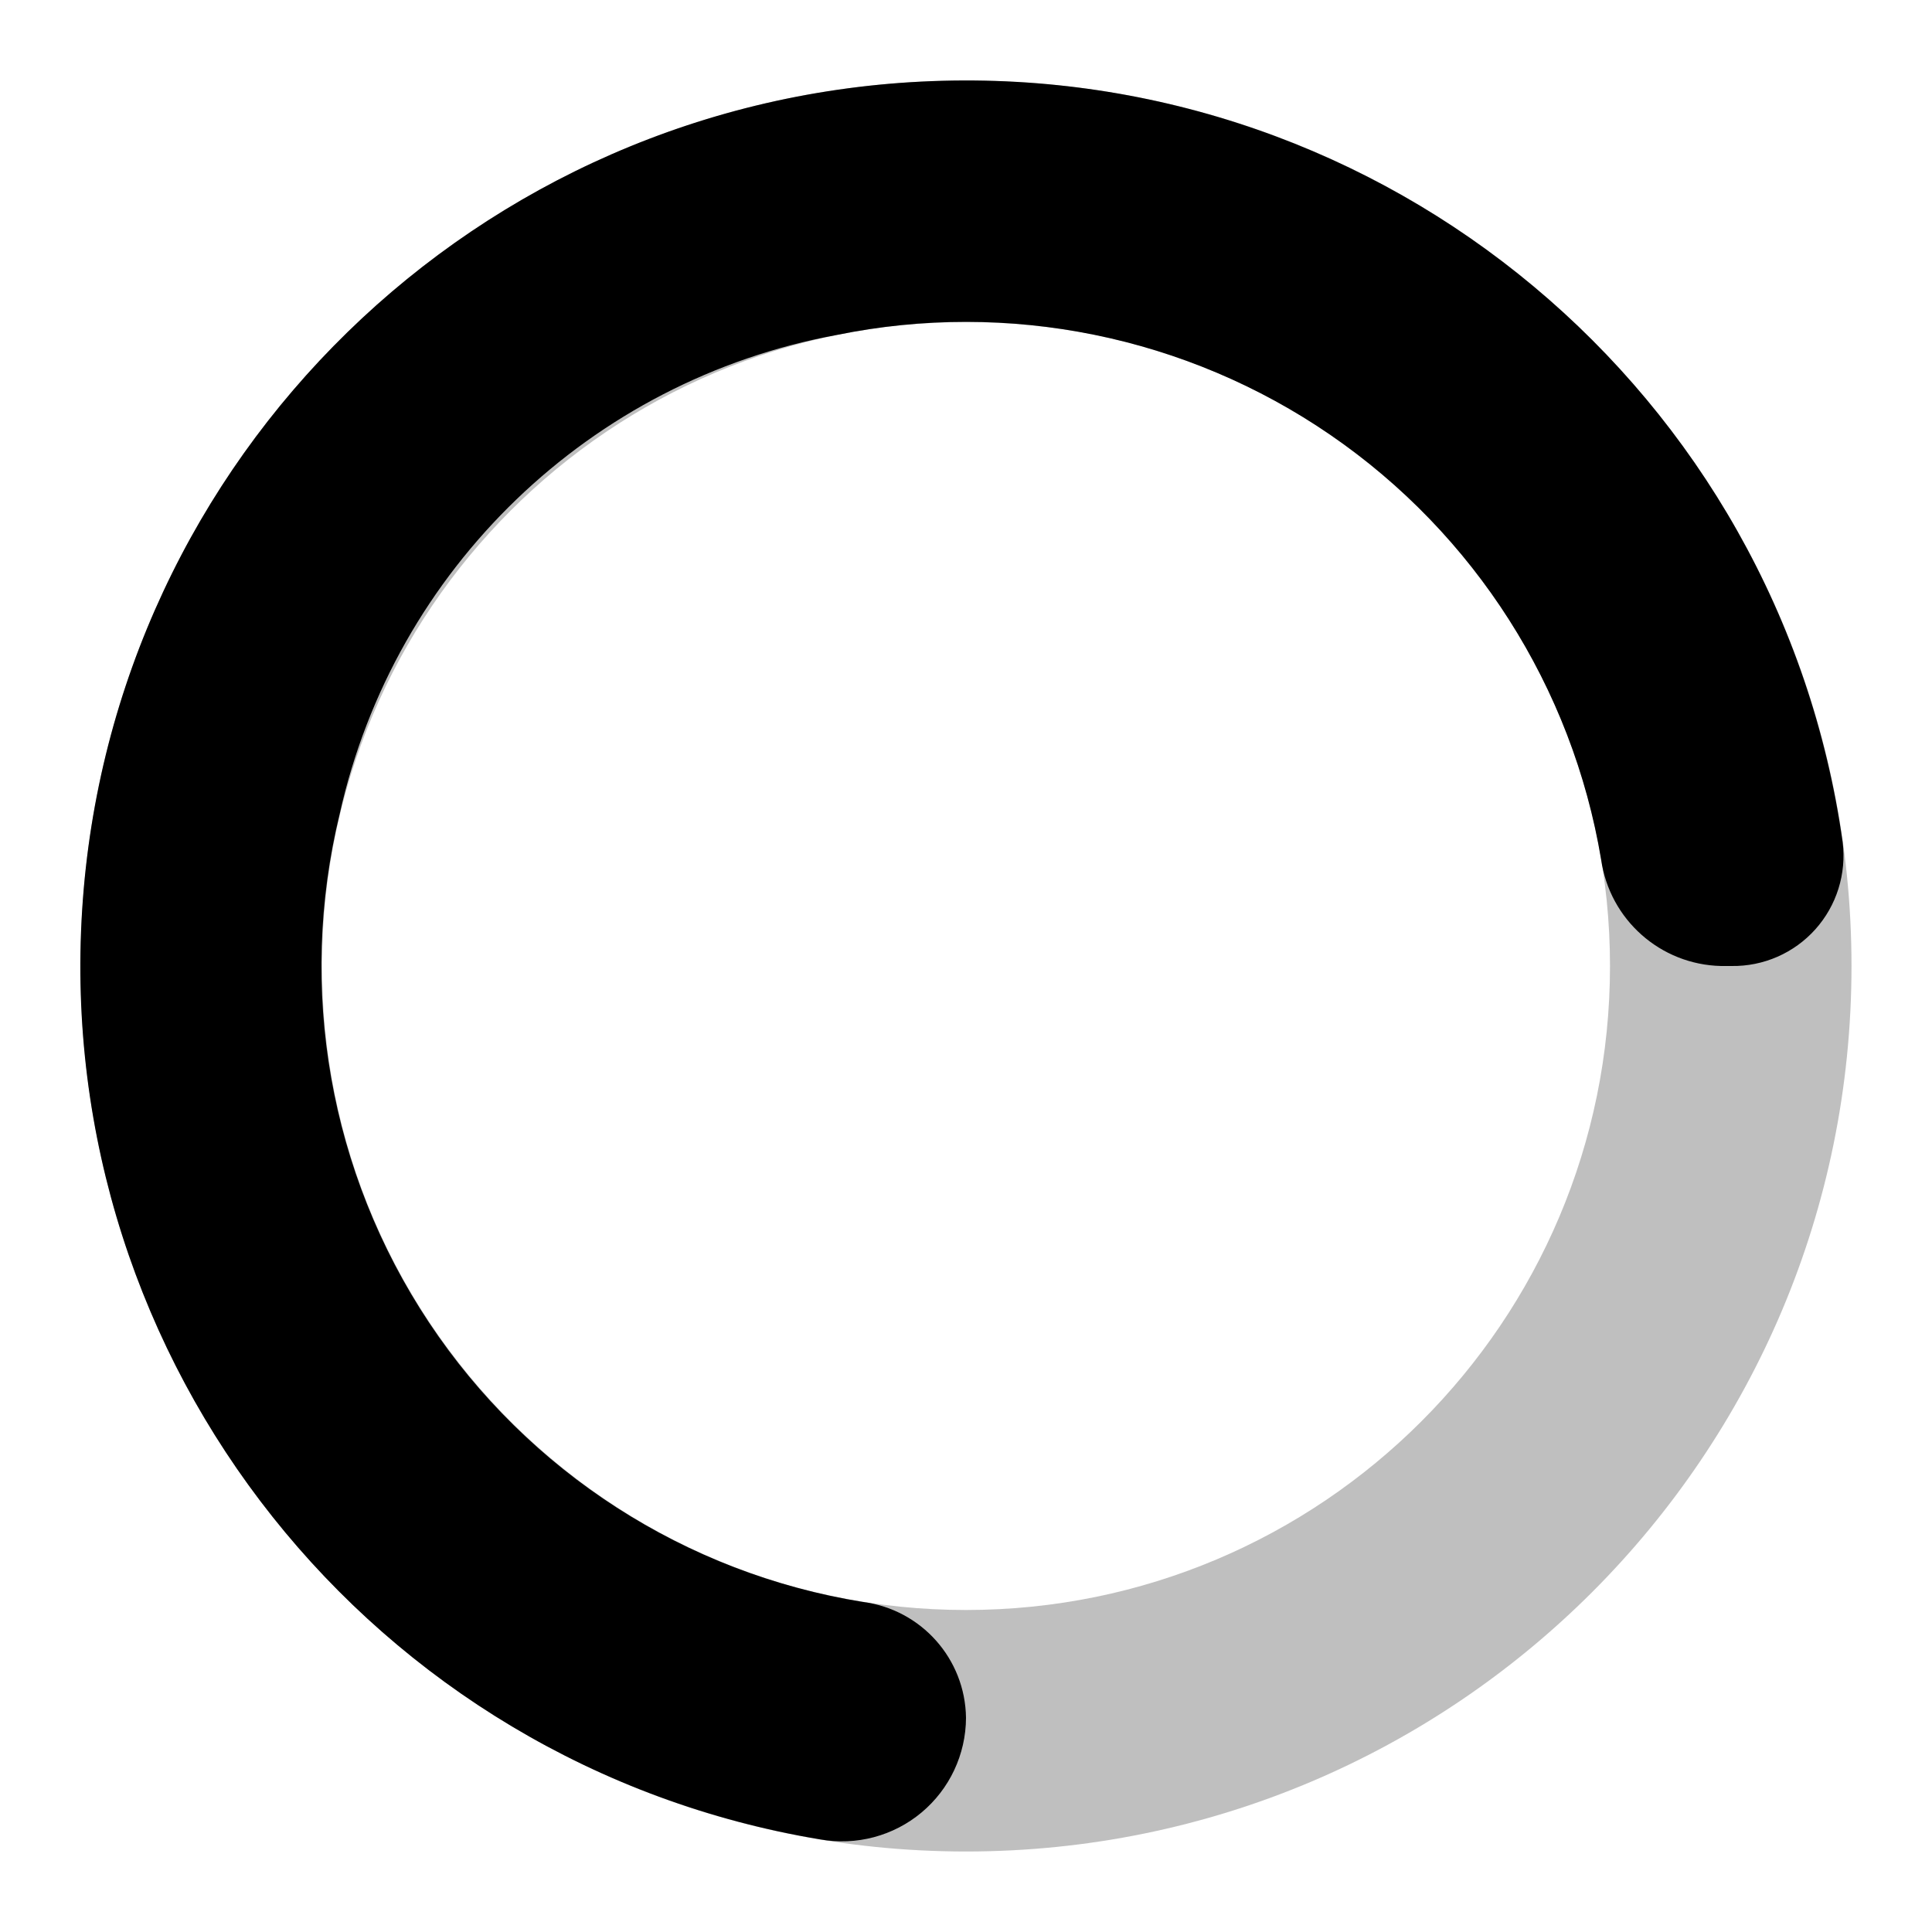
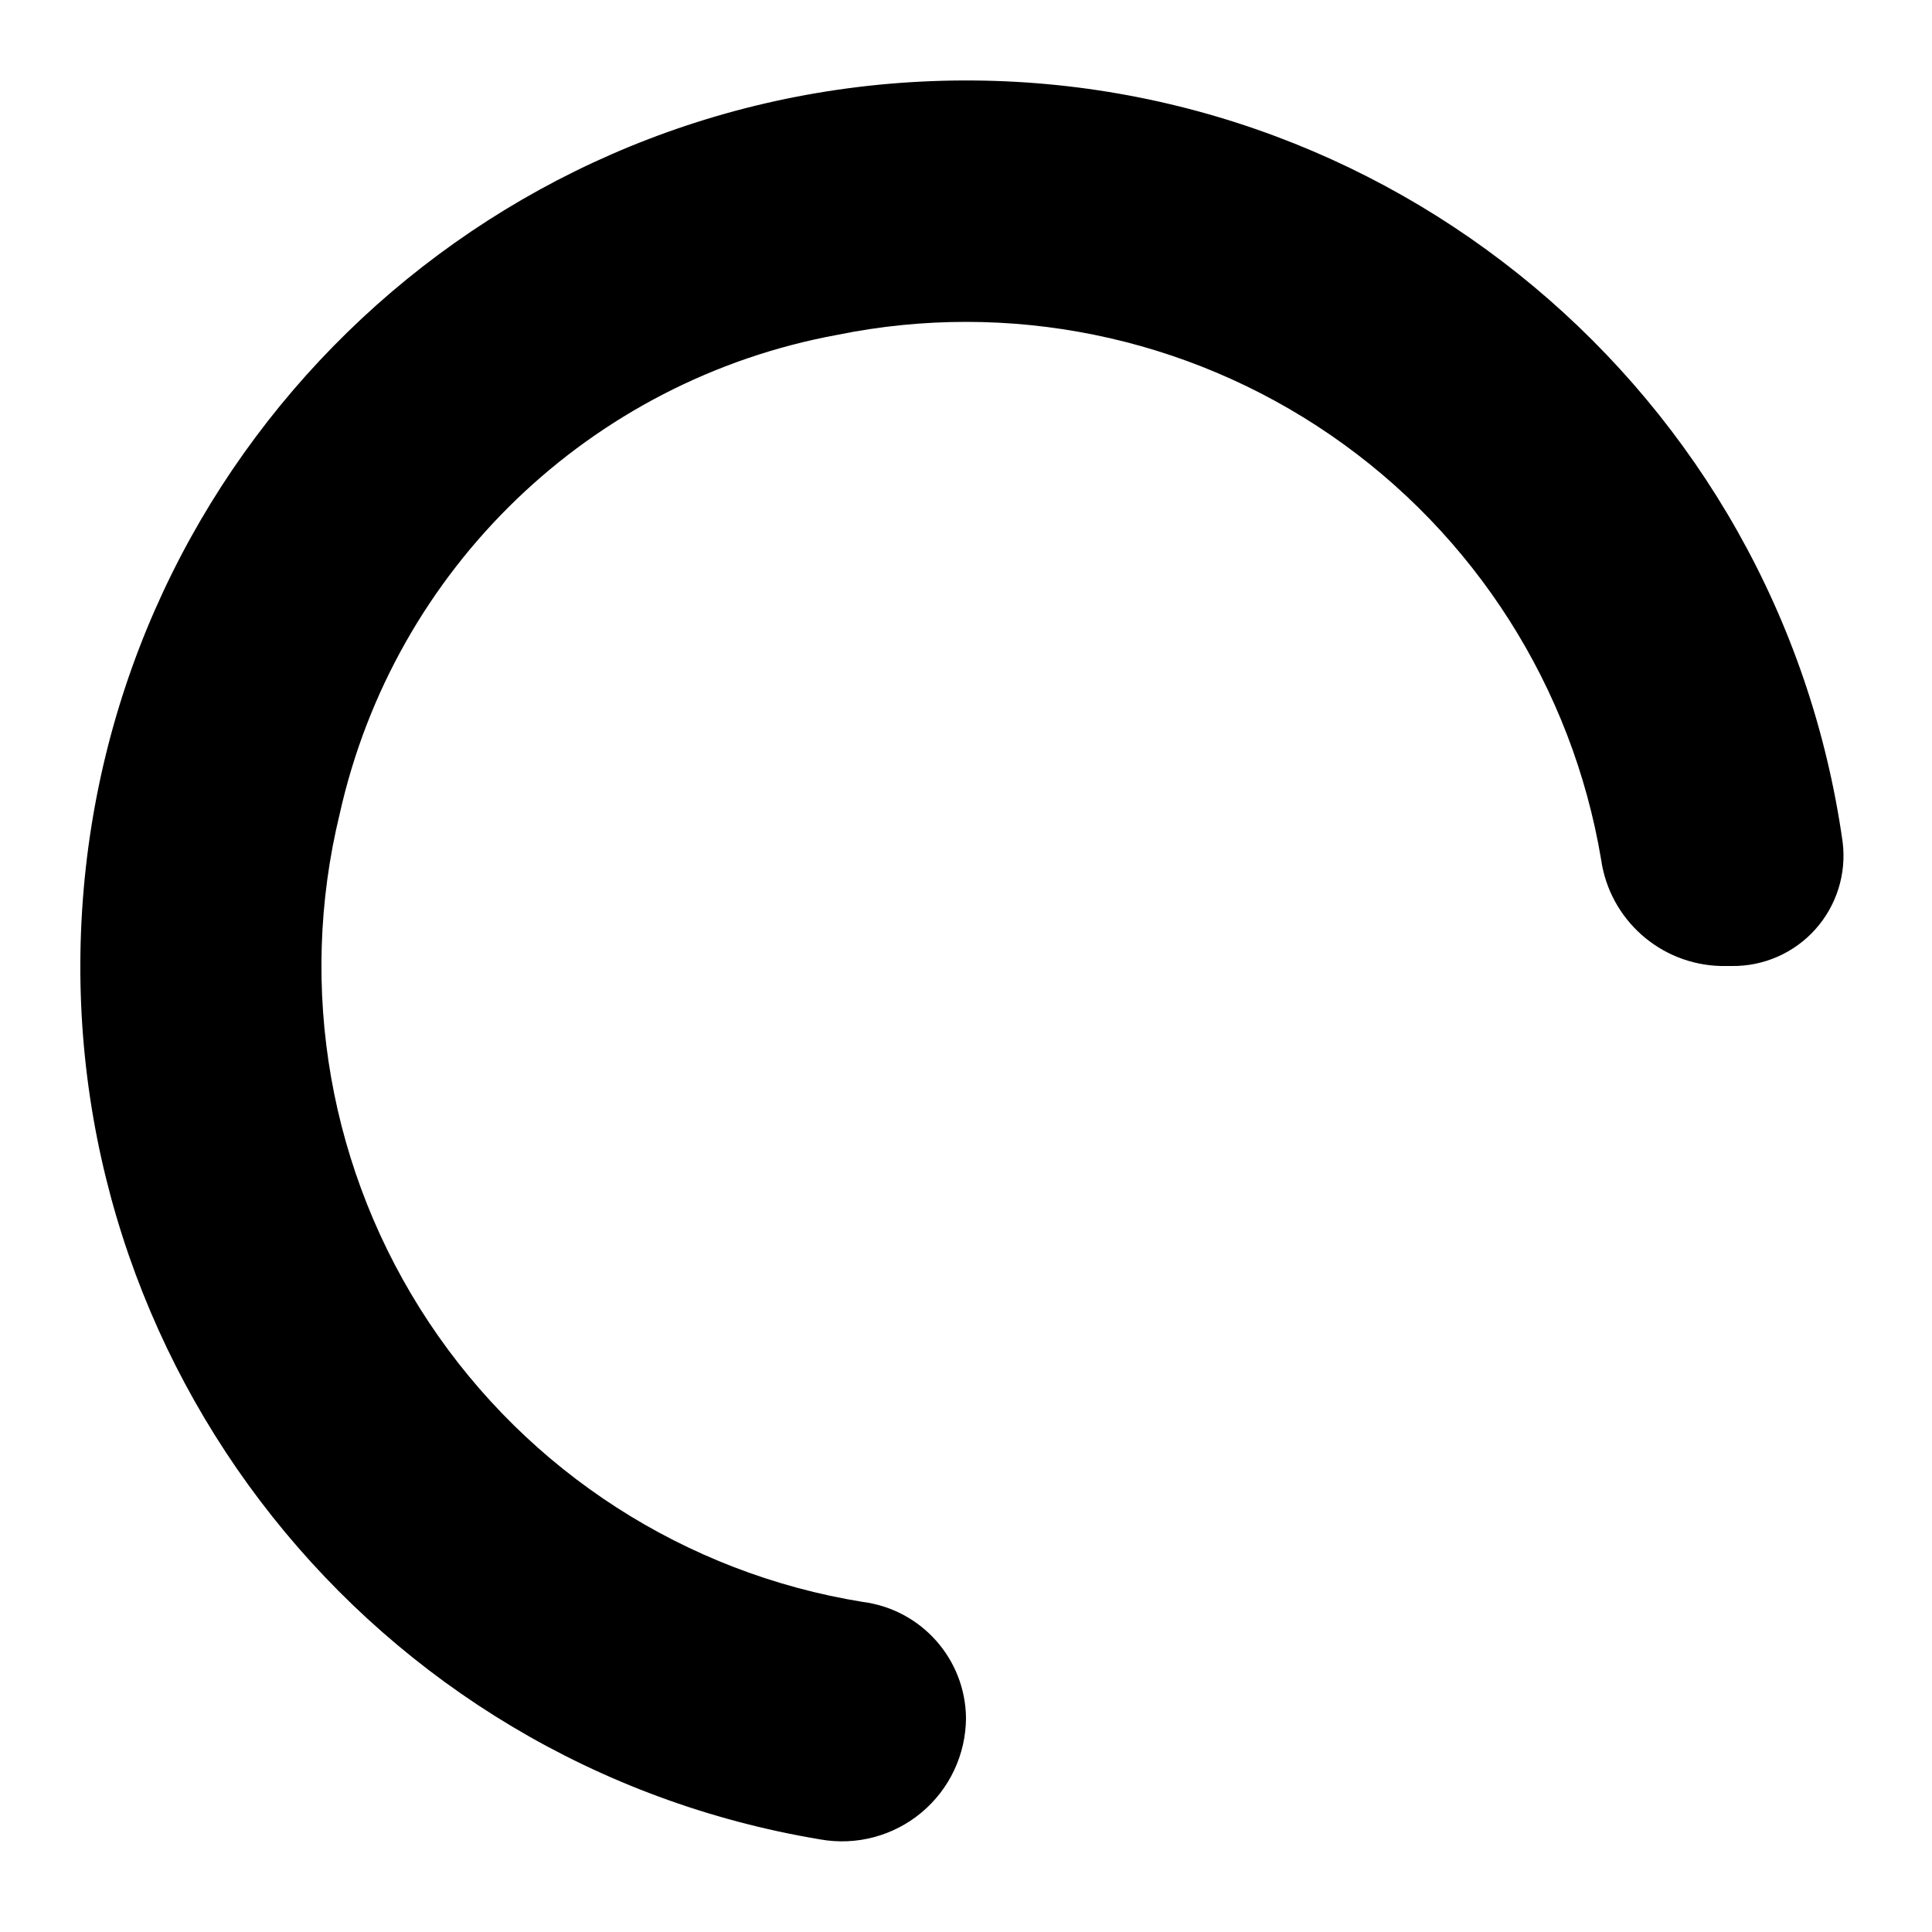
<svg xmlns="http://www.w3.org/2000/svg" width="24" height="24" viewBox="0 0 24 24">
-   <style>.spinner_5nOS{transform-origin:center;animation:spinner_sEAn .75s infinite linear}</style>
-   <path d="M12,1A11,11,0,1,0,23,12,11,11,0,0,0,12,1Zm0,19a8,8,0,1,1,8-8A8,8,0,0,1,12,20Z" opacity=".25" />
-   <path d="M10.72,19.9a8,8,0,0,1-6.5-9.79A7.77,7.77,0,0,1,10.4,4.16a8,8,0,0,1,9.49,6.52A1.54,1.54,0,0,0,21.38,12h.13a1.37,1.37,0,0,0,1.38-1.54,11,11,0,1,0-12.7,12.39A1.54,1.54,0,0,0,12,21.34h0A1.47,1.47,0,0,0,10.72,19.9Z" class="spinner_5nOS" />
+   <style>.spinner_6kVp{transform-origin:center;animation:spinner_irSm .75s infinite linear}@keyframes spinner_irSm{100%{transform:rotate(360deg)}}</style>
+   <path d="M10.72,19.9a8,8,0,0,1-6.5-9.79A7.77,7.77,0,0,1,10.4,4.16a8,8,0,0,1,9.49,6.52A1.54,1.54,0,0,0,21.38,12h.13a1.37,1.37,0,0,0,1.38-1.54,11,11,0,1,0-12.7,12.39A1.54,1.54,0,0,0,12,21.34h0A1.47,1.47,0,0,0,10.72,19.9Z" class="spinner_6kVp" />
</svg>
